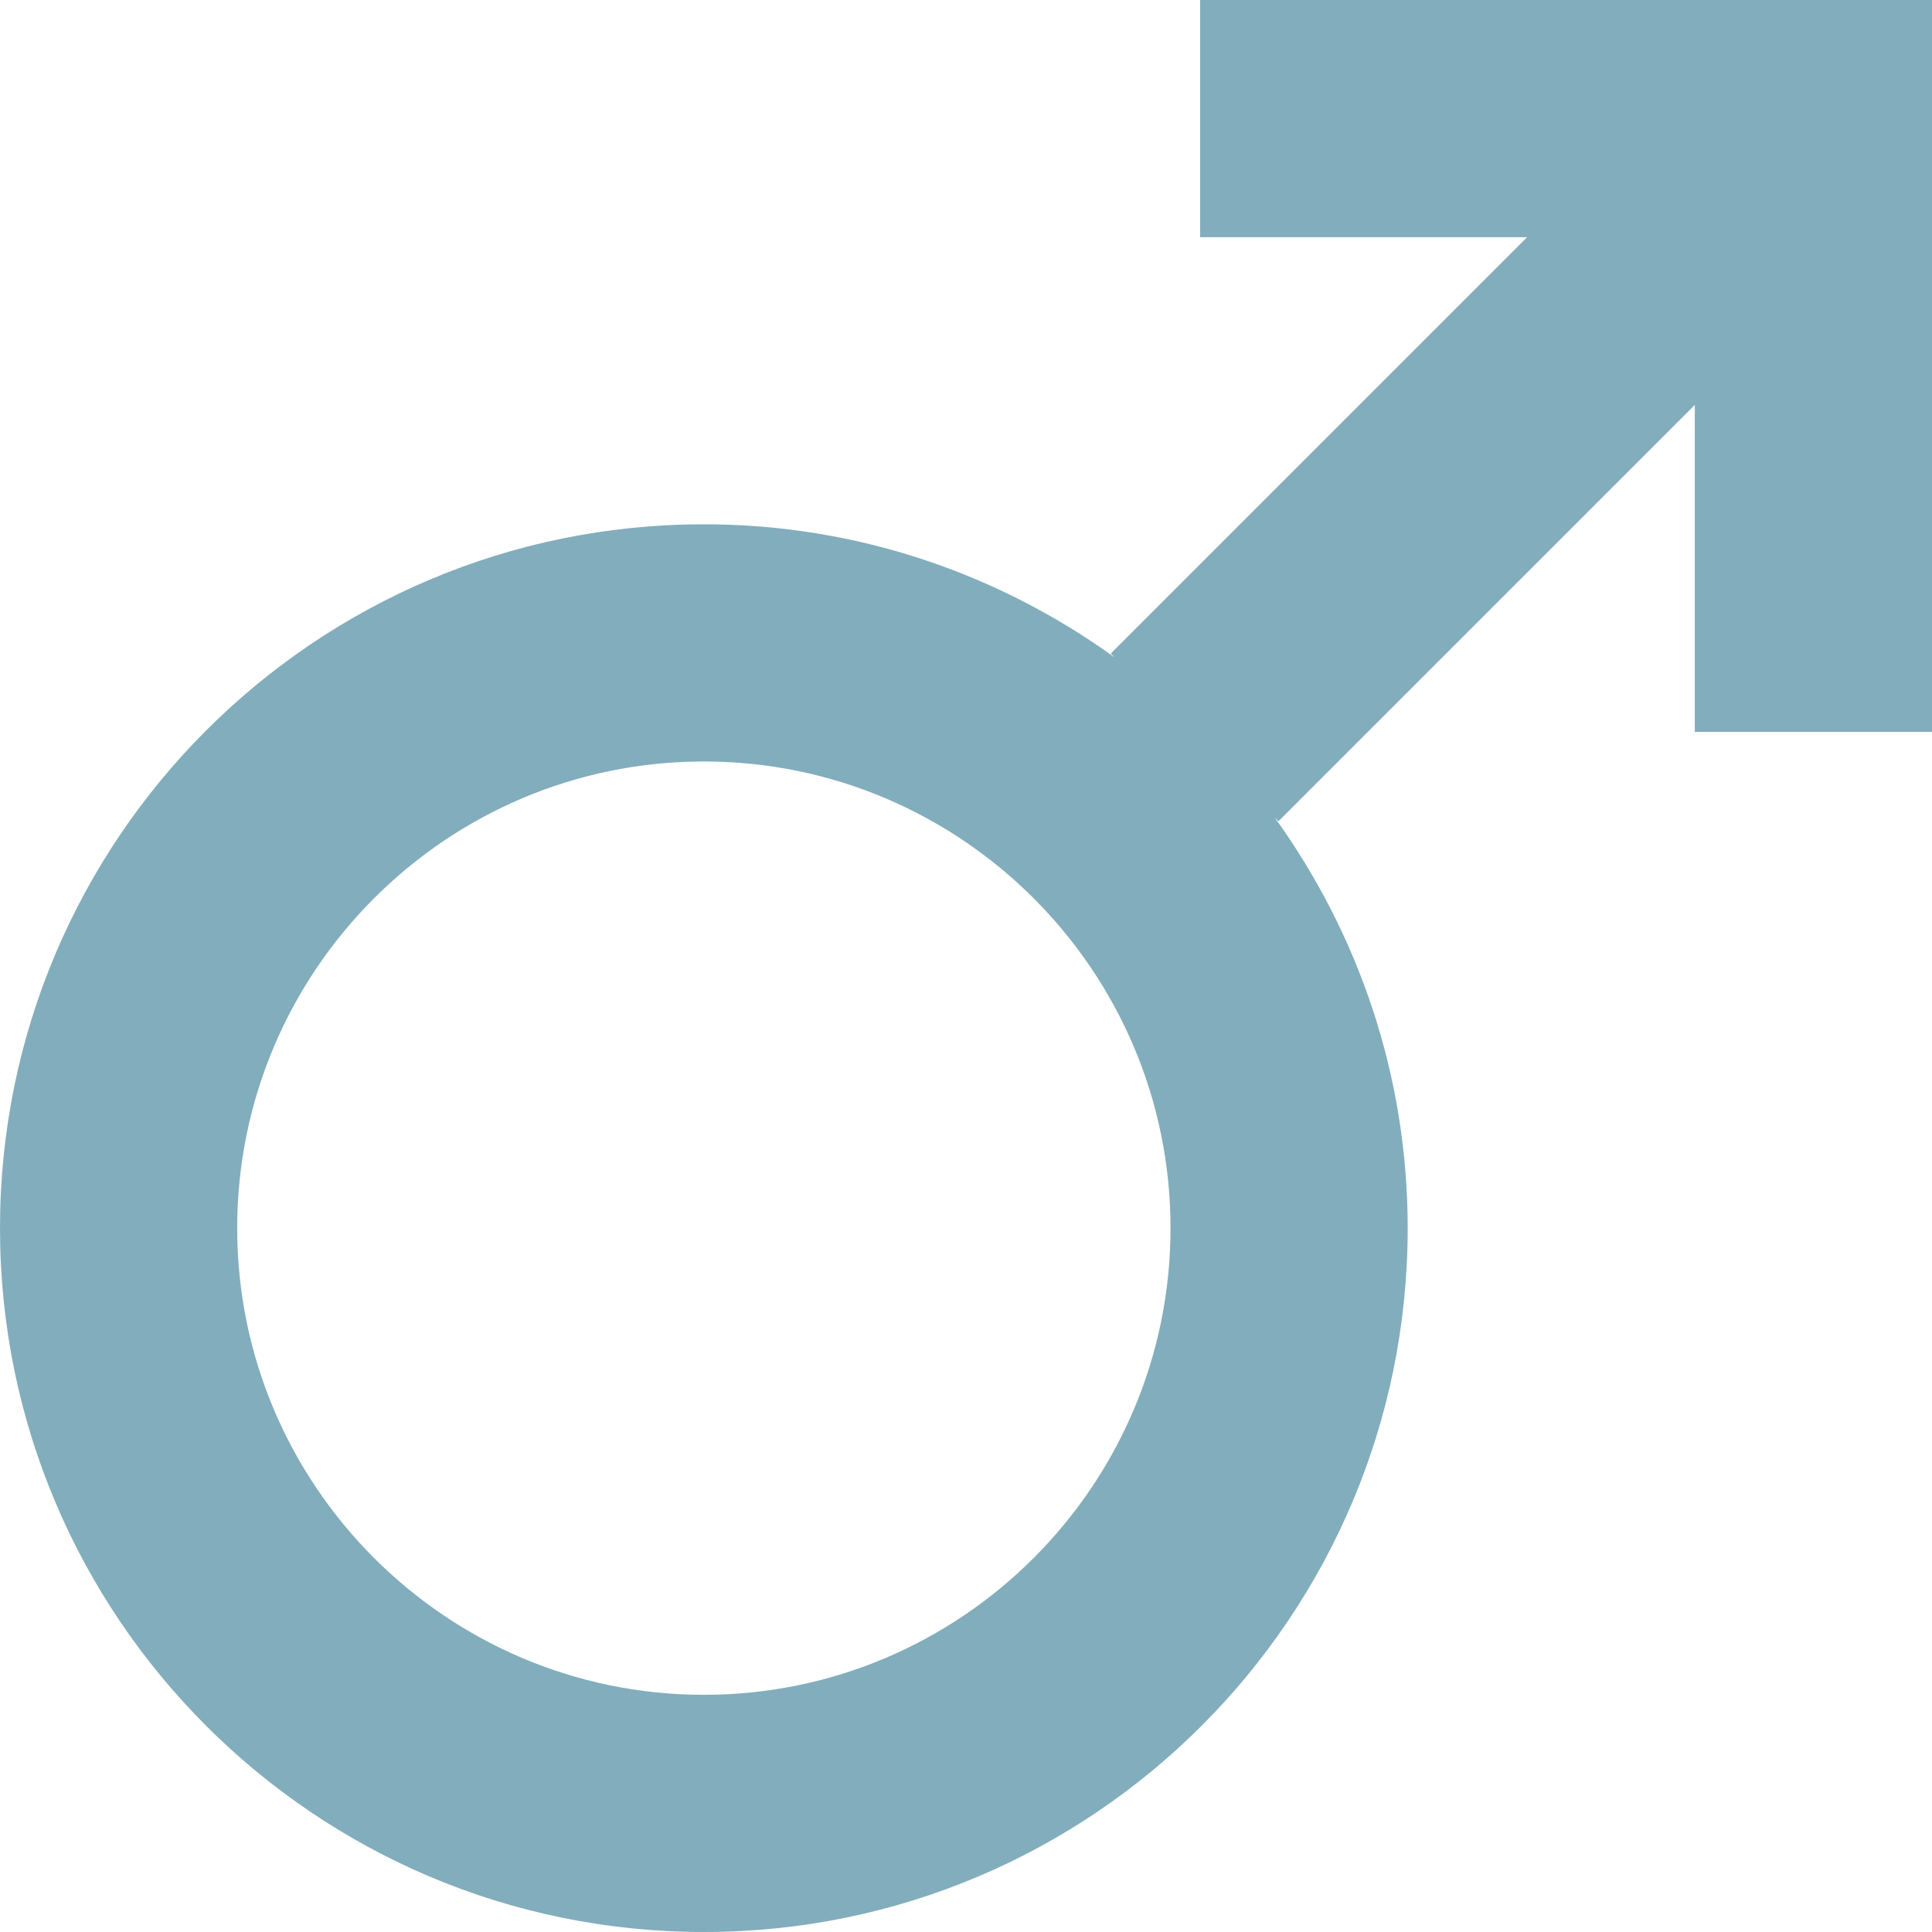
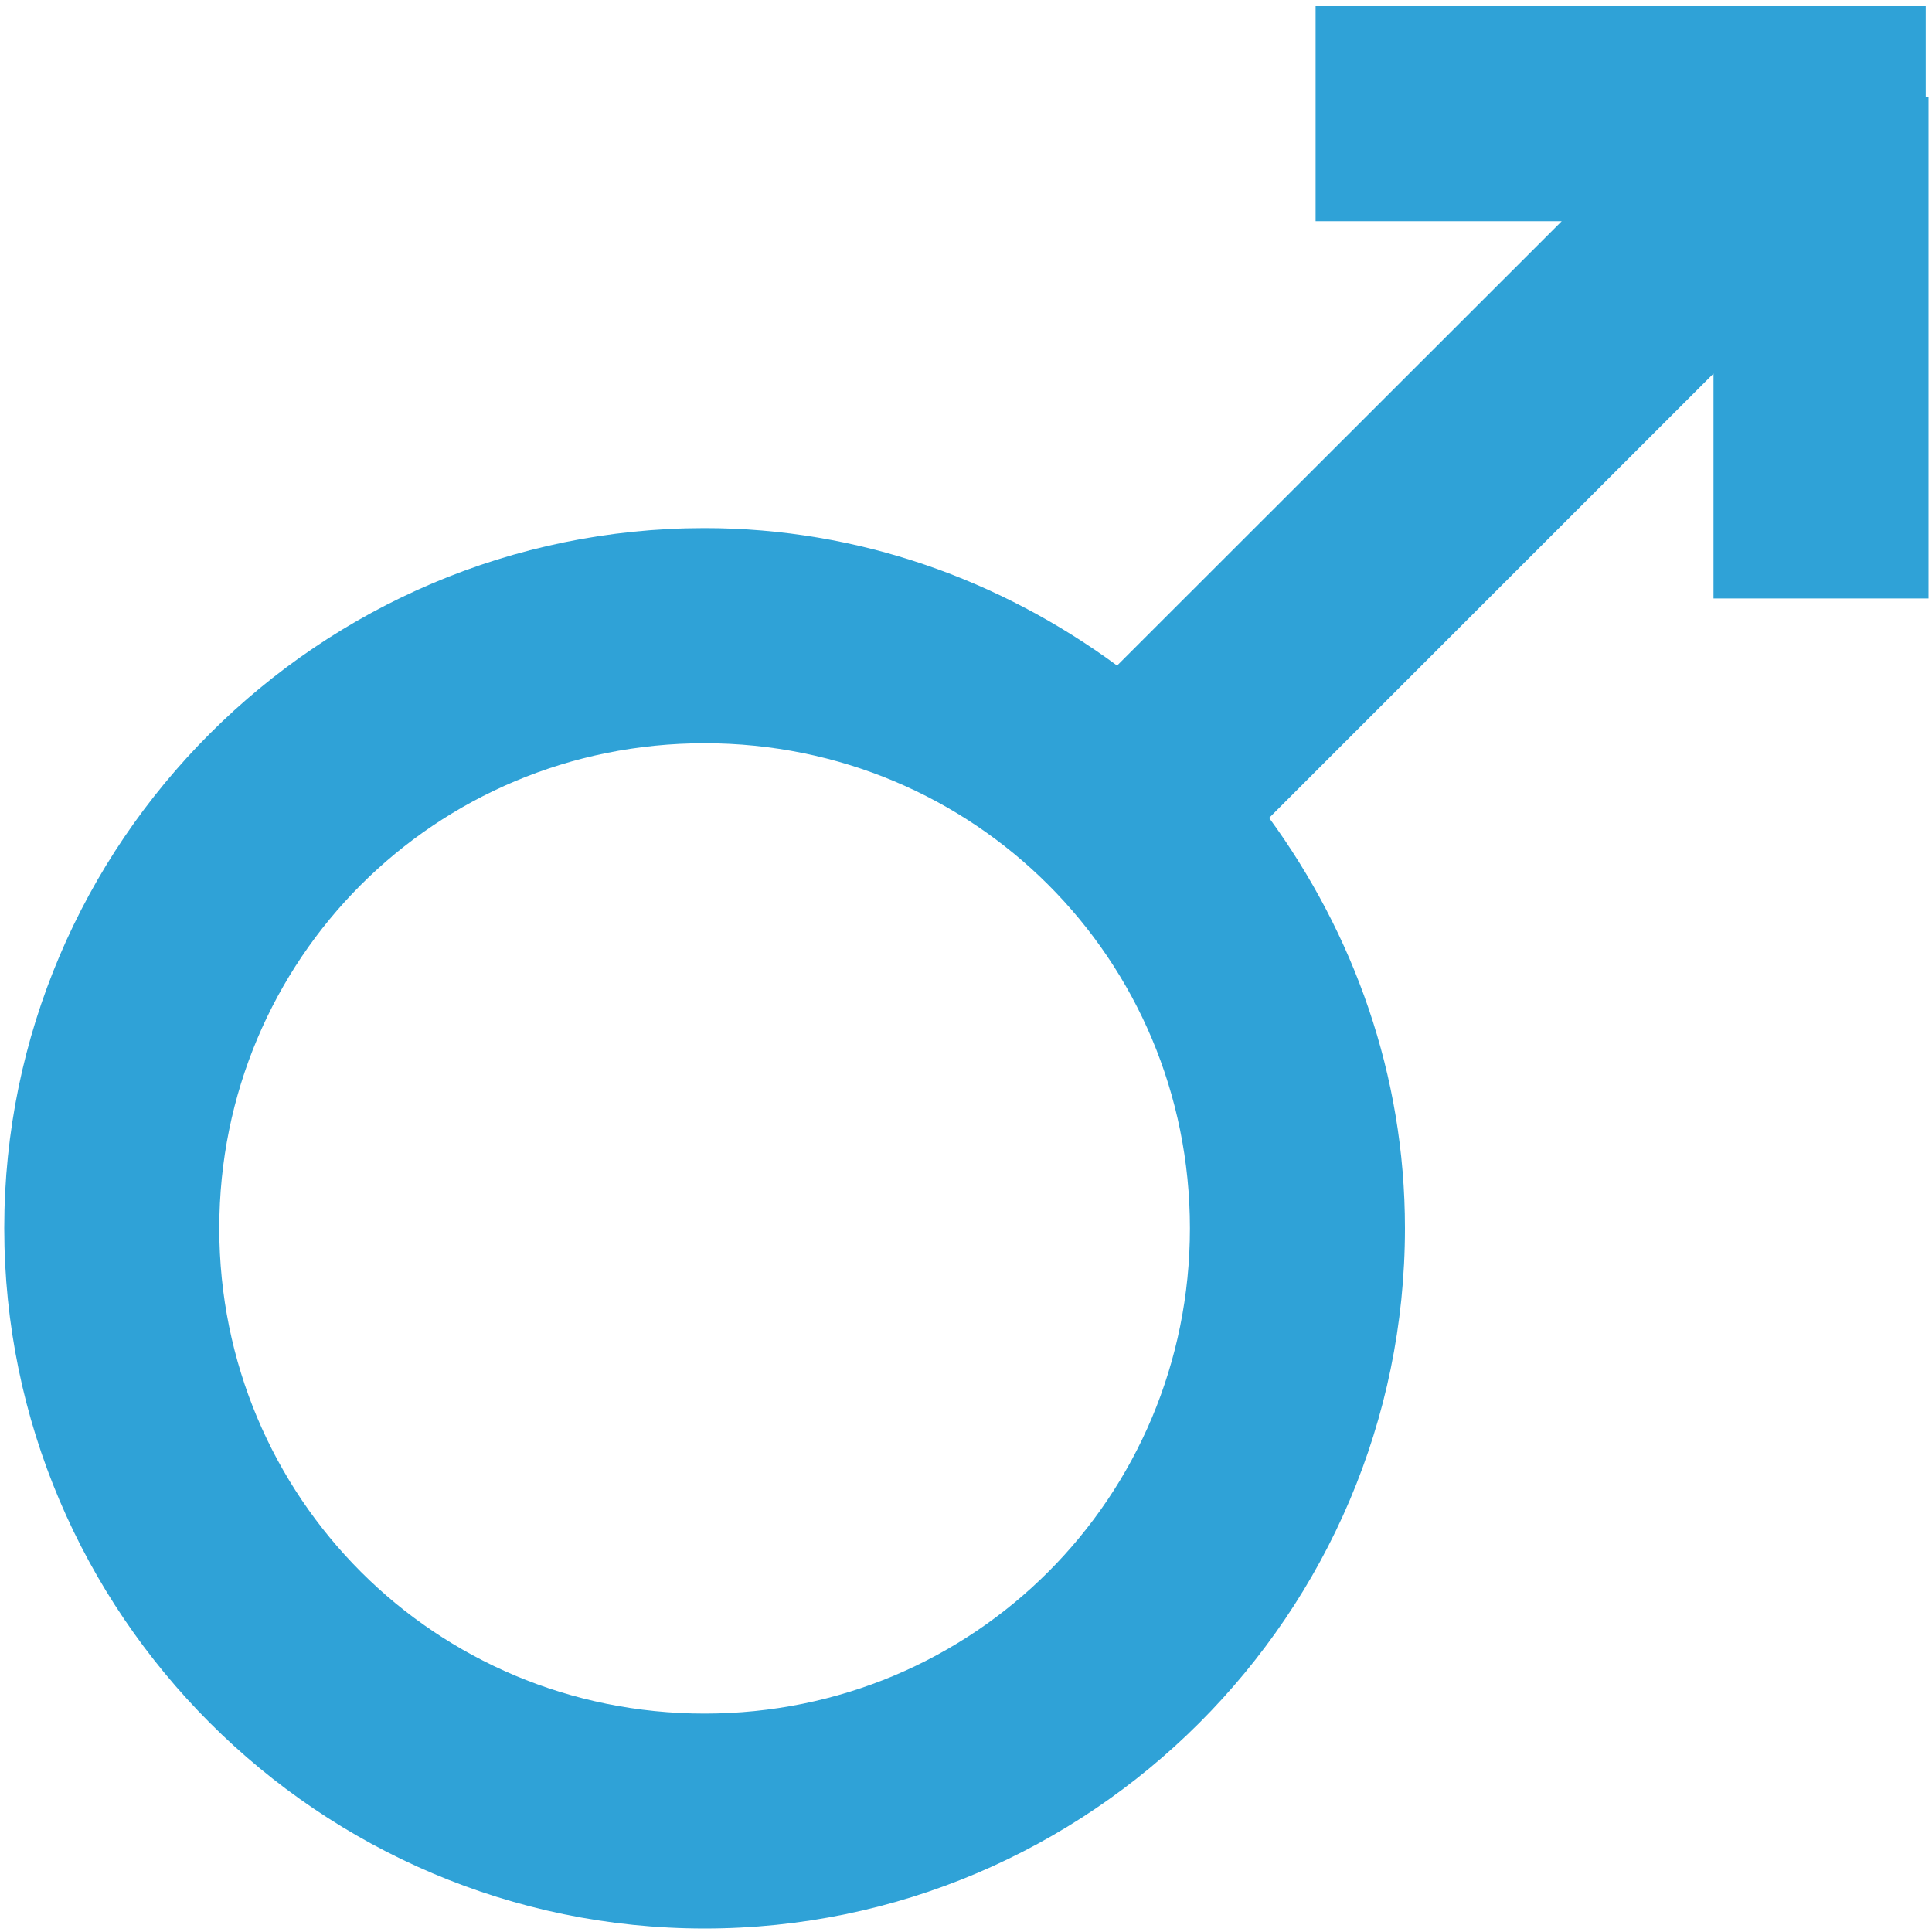
- <svg xmlns="http://www.w3.org/2000/svg" version="1.1" id="Layer_1" x="0px" y="0px" viewBox="0 0 472.618 472.618" style="enable-background:new 0 0 472.618 472.618;" xml:space="preserve">
-   <defs id="defs41" />
-   <g id="g3" style="stroke:none;fill:#1e6b86;fill-opacity:0.553">
-     <g id="g5" style="stroke:none;fill:#1e6b86;fill-opacity:0.553">
-       <path d="M443.609,0.001H293.584V58.02h79.994L271.724,159.873l0.954,0.953c-28.3-20.409-62.942-32.569-100.499-32.569    C77.087,128.257,0,205.345,0,300.437s77.087,172.18,172.18,172.18s172.18-77.088,172.18-172.18    c0-37.558-12.161-72.201-32.572-100.502l0.959,0.959L414.599,99.041v79.994h58.019V29.01V0.001H443.609z M172.183,414.596    c-62.948,0-114.159-51.211-114.159-114.159c0-62.948,51.211-114.159,114.159-114.159s114.158,51.211,114.158,114.159    C286.341,363.386,235.131,414.596,172.183,414.596z" id="path7" style="stroke:none;fill:#1e6b86;fill-opacity:0.553" />
-     </g>
+ <svg xmlns="http://www.w3.org/2000/svg" width="20" height="20" viewBox="0 0 20 20" id="svg6421" version="1.1">
+   <defs id="defs6423" />
+   <g id="layer1" transform="translate(0,-1032.362)">
+     <path style="color:#000000;font-style:normal;font-variant:normal;font-weight:normal;font-stretch:normal;font-size:medium;line-height:normal;font-family:sans-serif;text-indent:0;text-align:start;text-decoration:none;text-decoration-line:none;text-decoration-style:solid;text-decoration-color:#000000;letter-spacing:normal;word-spacing:normal;text-transform:none;direction:ltr;block-progression:tb;writing-mode:lr-tb;baseline-shift:baseline;text-anchor:start;white-space:normal;clip-rule:nonzero;display:inline;overflow:visible;visibility:visible;opacity:1;isolation:auto;mix-blend-mode:normal;color-interpolation:sRGB;color-interpolation-filters:linearRGB;solid-color:#000000;solid-opacity:1;fill:#2fa2d7;fill-opacity:1;fill-rule:nonzero;stroke:none;stroke-width:1.5;stroke-linecap:butt;stroke-linejoin:miter;stroke-miterlimit:4;stroke-dasharray:none;stroke-dashoffset:0;stroke-opacity:1;color-rendering:auto;image-rendering:auto;shape-rendering:auto;text-rendering:auto;enable-background:accumulate" d="m 13.619,1032.426 0,2.226 2.548,0 -4.603,4.6 c -1.202,-0.884 -2.67,-1.423 -4.27,-1.423 -3.99,0 -7.25,3.256 -7.25,7.247 0,3.99 3.259,7.25 7.25,7.25 3.99,0 7.25,-3.259 7.25,-7.25 0,-1.589 -0.532,-3.05 -1.406,-4.247 l 4.6,-4.6 0,2.328 2.226,0 0,-5.192 -0.029,0 0,-0.939 -6.317,0 z m -6.325,7.63 c 2.787,0 5.024,2.233 5.024,5.021 0,2.787 -2.236,5.024 -5.024,5.024 -2.787,0 -5.024,-2.236 -5.024,-5.024 0,-2.787 2.236,-5.021 5.024,-5.021 z" id="circle6214" />
  </g>
-   <g id="g9" />
-   <g id="g11" />
-   <g id="g13" />
-   <g id="g15" />
-   <g id="g17" />
-   <g id="g19" />
-   <g id="g21" />
-   <g id="g23" />
-   <g id="g25" />
-   <g id="g27" />
-   <g id="g29" />
-   <g id="g31" />
-   <g id="g33" />
-   <g id="g35" />
-   <g id="g37" />
</svg>
